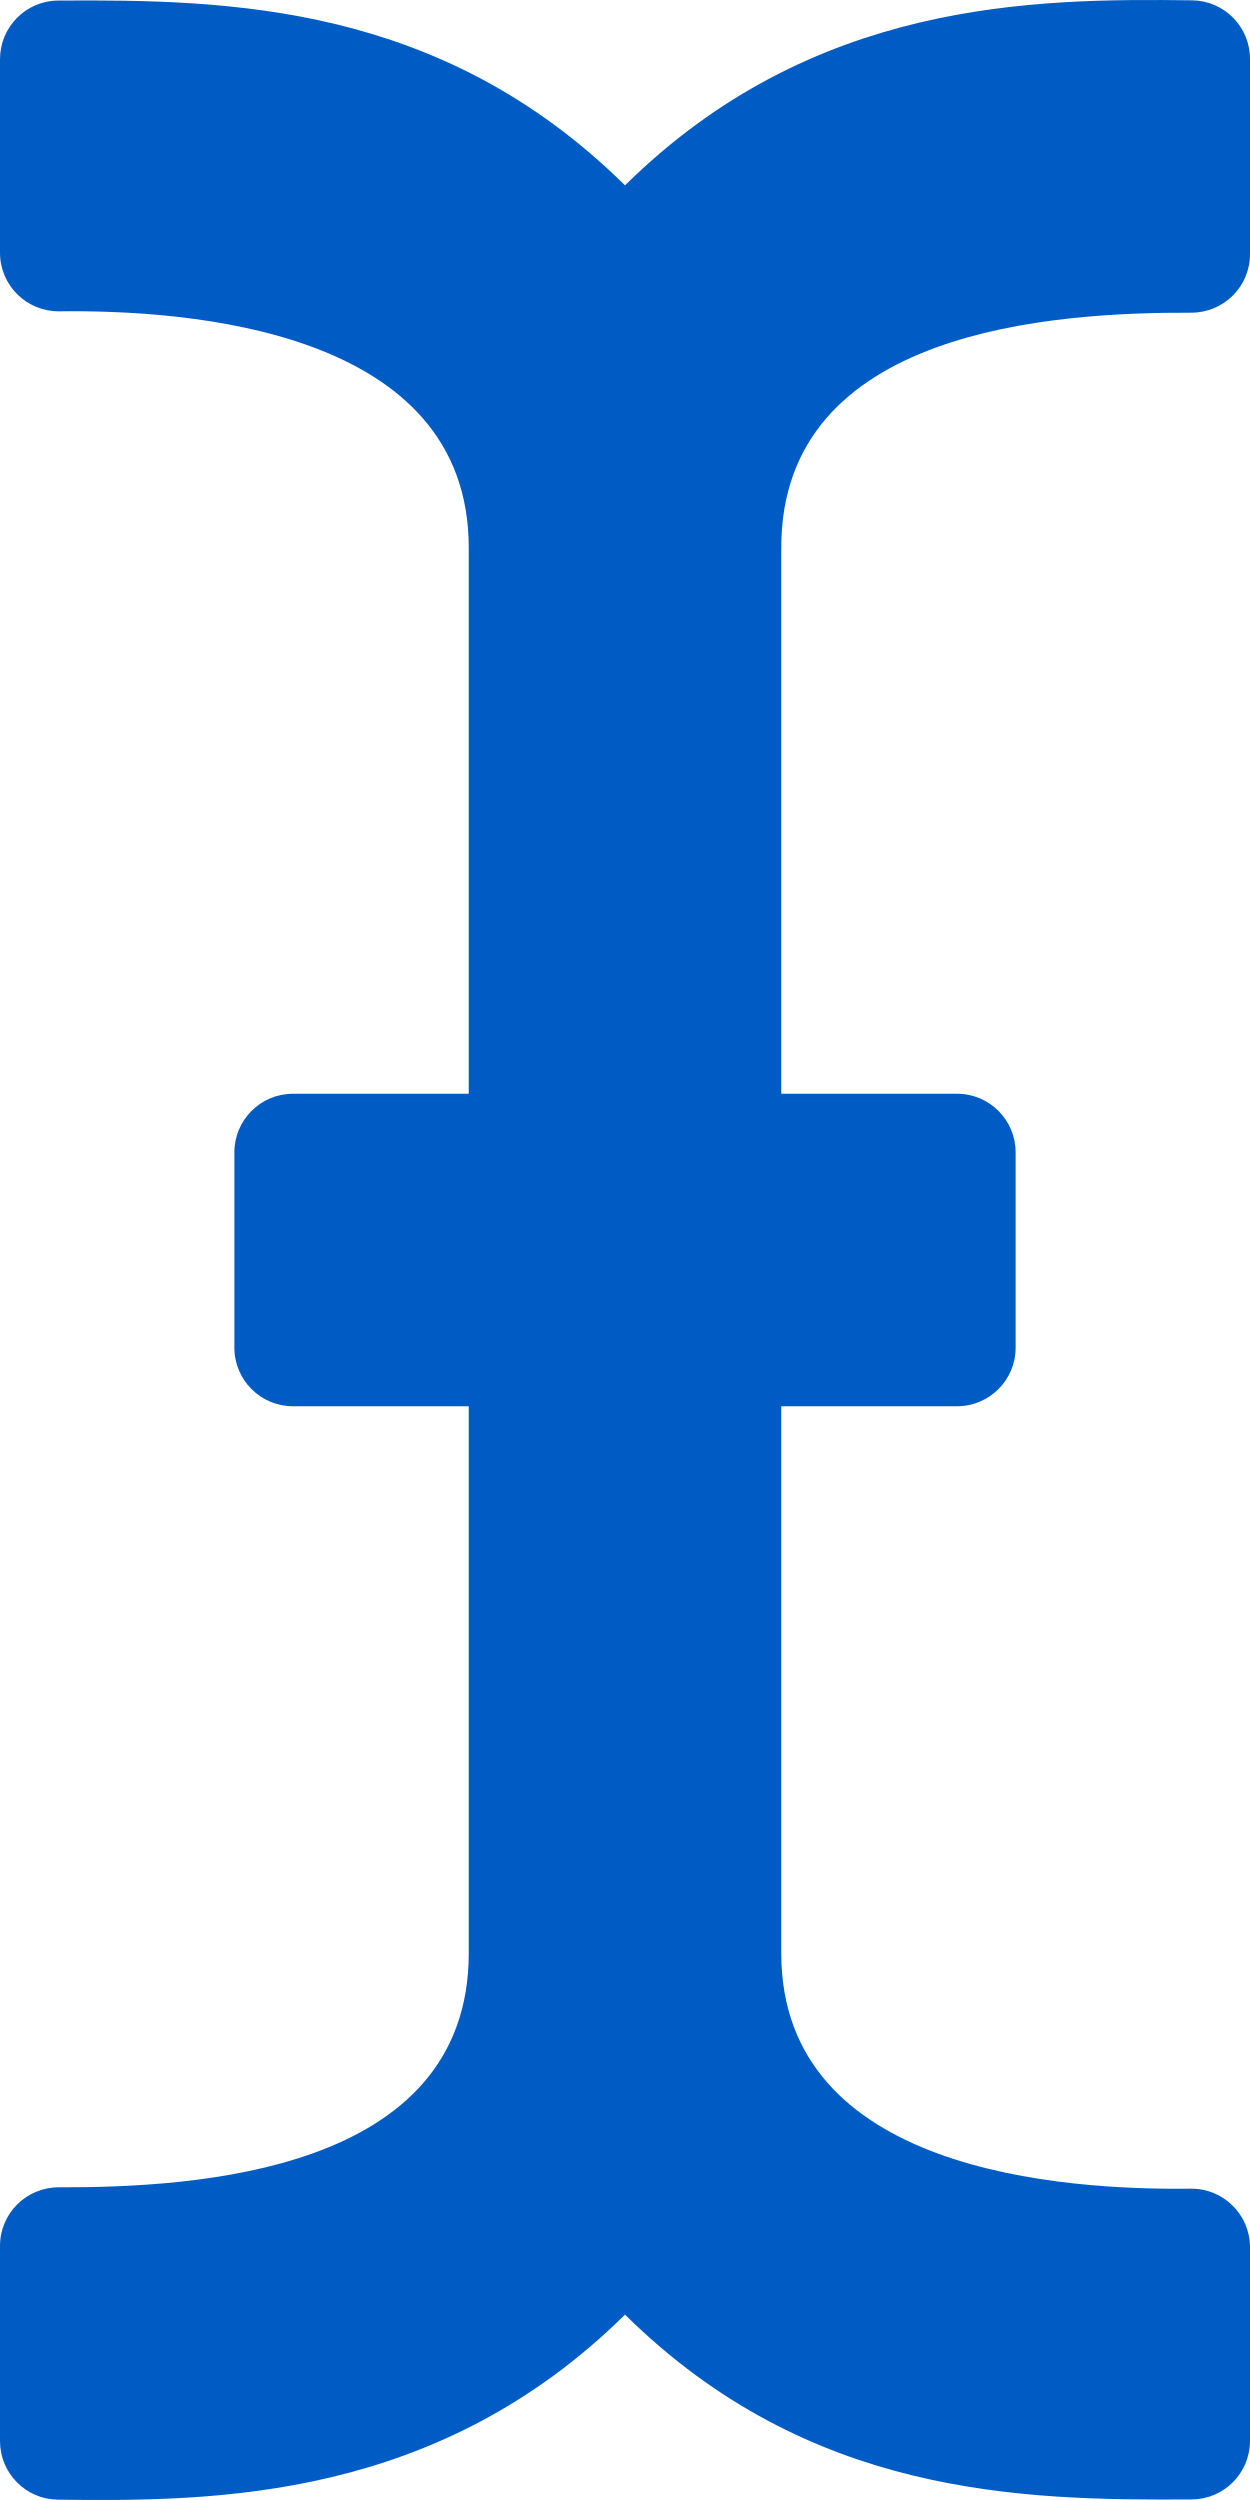
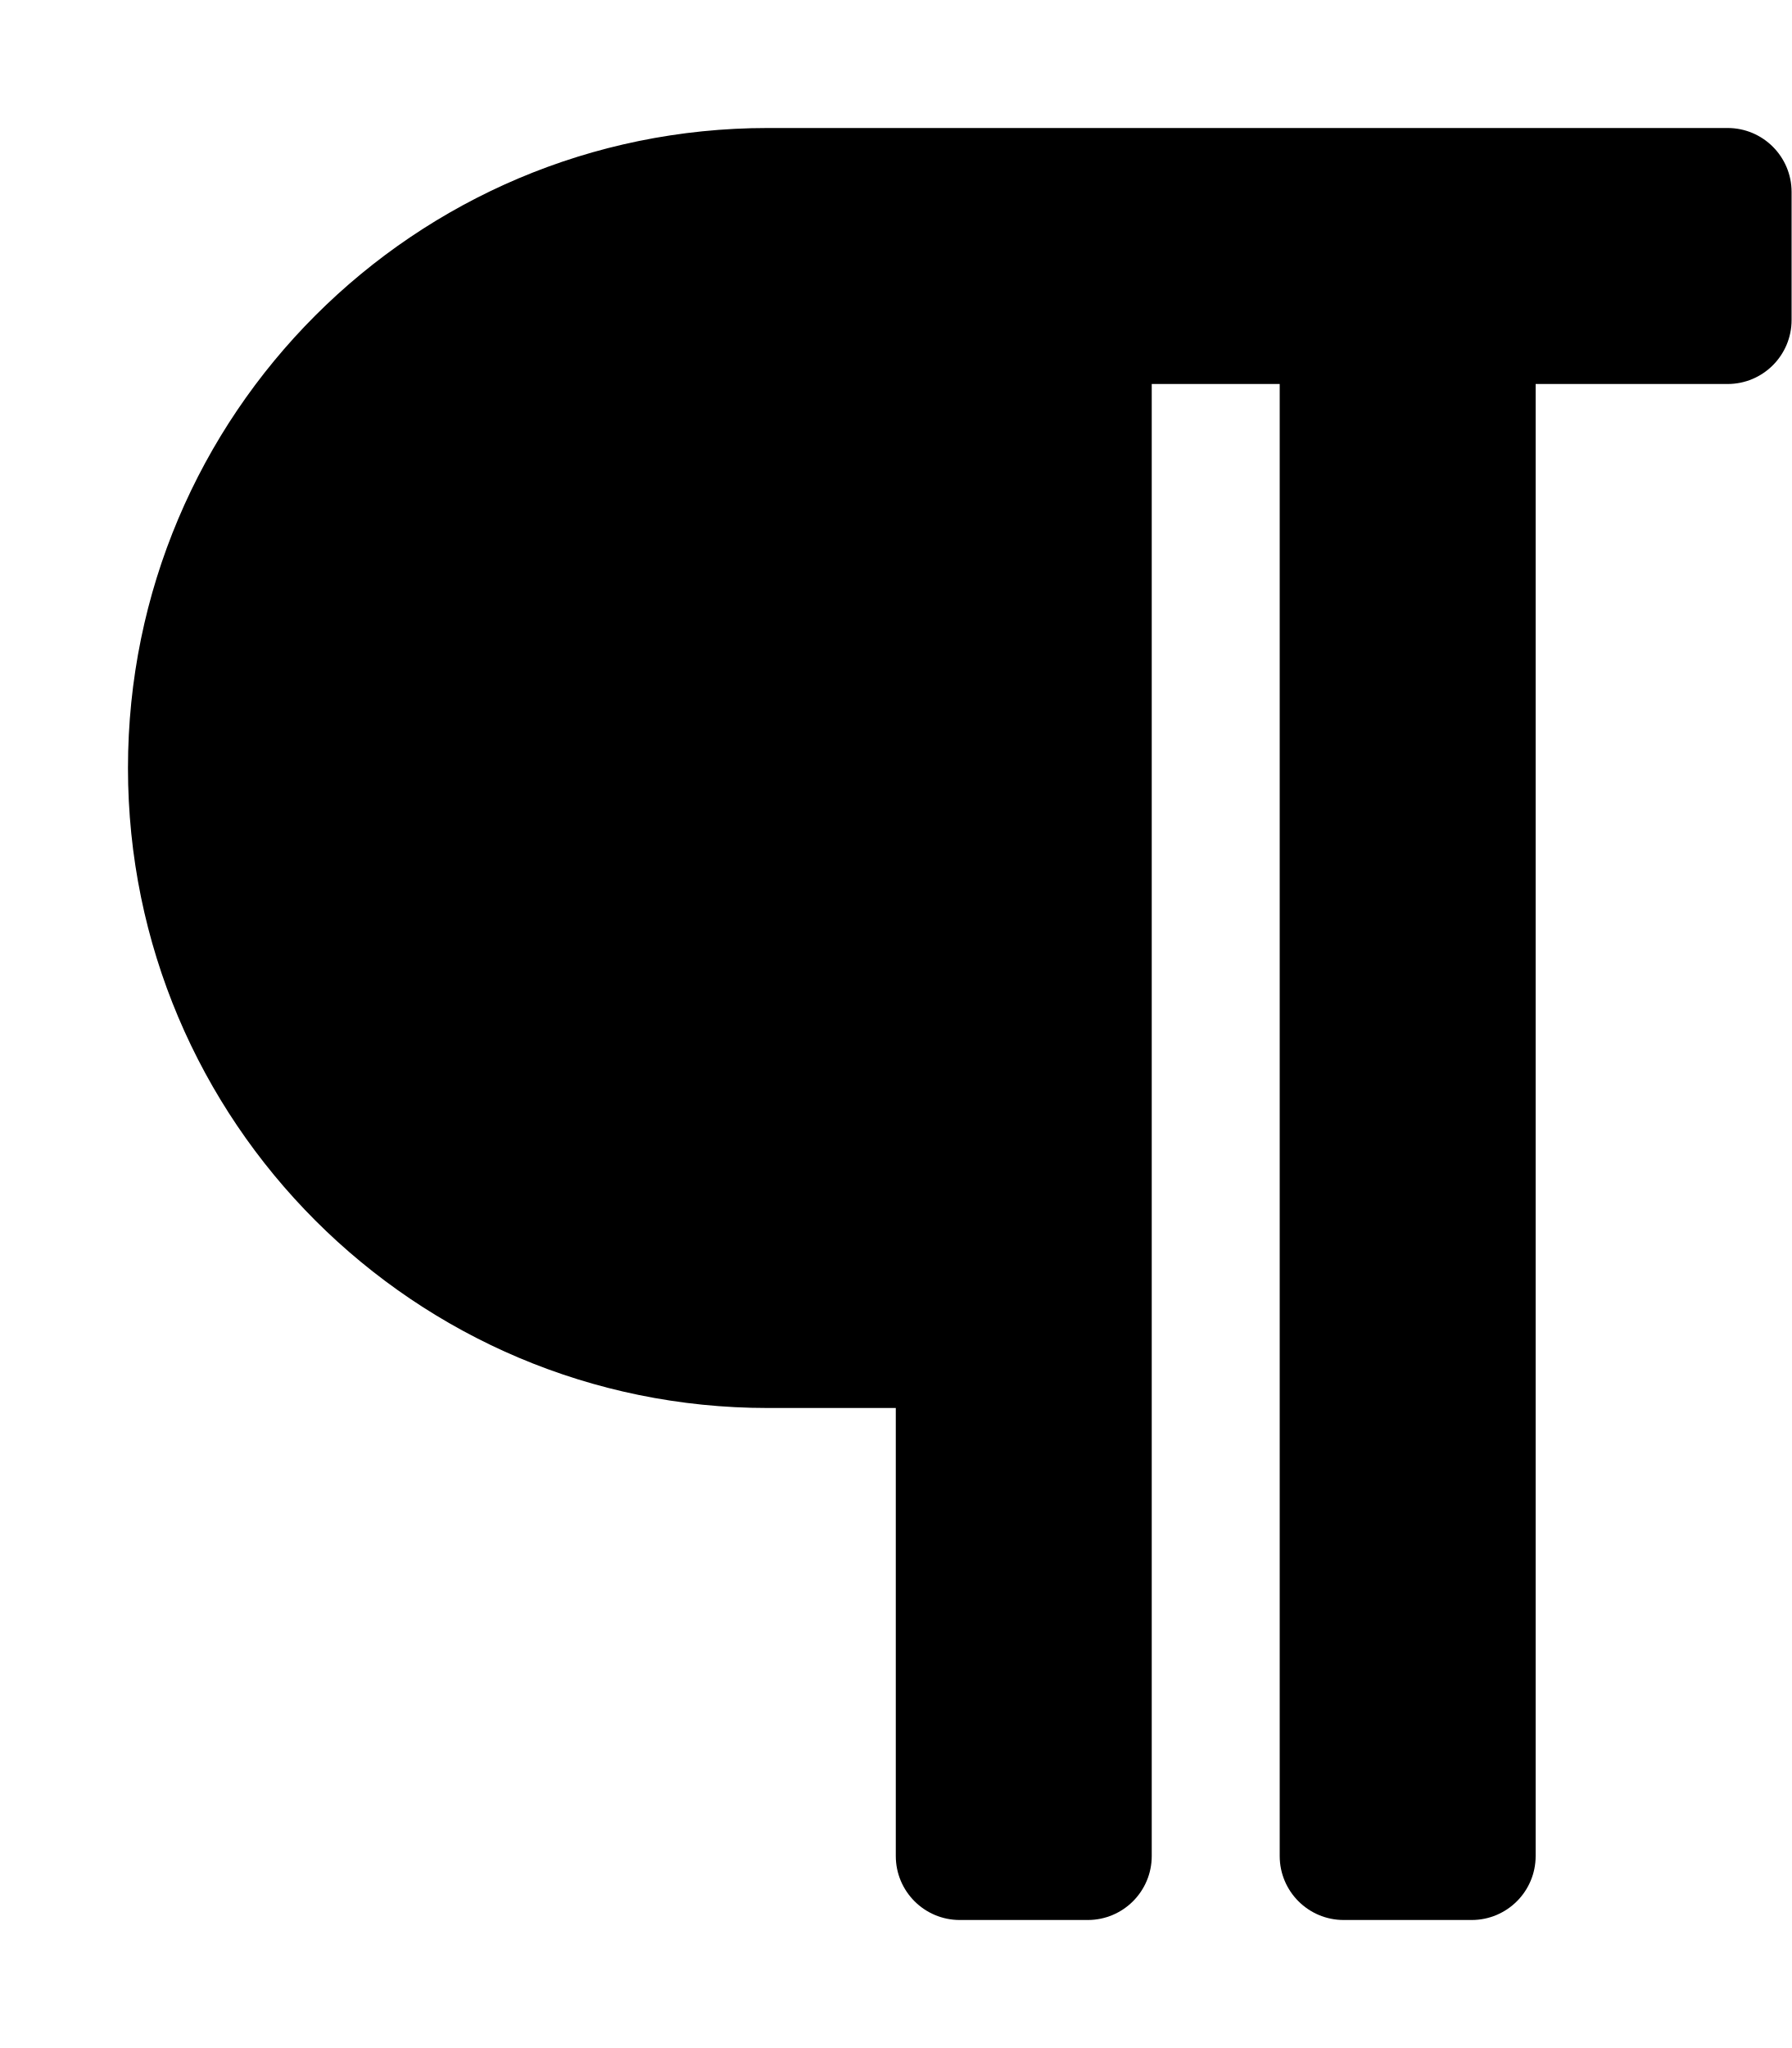
- <svg xmlns="http://www.w3.org/2000/svg" viewBox="0 0 256 512">
-   <path fill="rgb(0, 92, 197)" d="M256 52.048V12.065C256 5.496 250.726.148 244.158.066 211.621-.344 166.469.011 128 37.959 90.266.736 46.979-.114 11.913.114 5.318.157 0 5.519 0 12.114v39.645c0 6.687 5.458 12.078 12.145 11.998C38.111 63.447 96 67.243 96 112.182V224H60c-6.627 0-12 5.373-12 12v40c0 6.627 5.373 12 12 12h36v112c0 44.932-56.075 48.031-83.95 47.959C5.404 447.942 0 453.306 0 459.952v39.983c0 6.569 5.274 11.917 11.842 11.999 32.537.409 77.689.054 116.158-37.894 37.734 37.223 81.021 38.073 116.087 37.845 6.595-.043 11.913-5.405 11.913-12V460.24c0-6.687-5.458-12.078-12.145-11.998C217.889 448.553 160 444.939 160 400V288h36c6.627 0 12-5.373 12-12v-40c0-6.627-5.373-12-12-12h-36V112.182c0-44.932 56.075-48.213 83.95-48.142 6.646.018 12.05-5.346 12.05-11.992z" />
+ <svg xmlns="http://www.w3.org/2000/svg" viewBox="0 0 448 512">
+   <path fill="black" d="M448 48v32a16 16 0 0 1-16 16h-48v368a16 16 0 0 1-16 16h-32a16 16 0 0 1-16-16V96h-32v368a16 16 0 0 1-16 16h-32a16 16 0 0 1-16-16V352h-32a160 160 0 0 1 0-320h240a16 16 0 0 1 16 16z" />
</svg>
